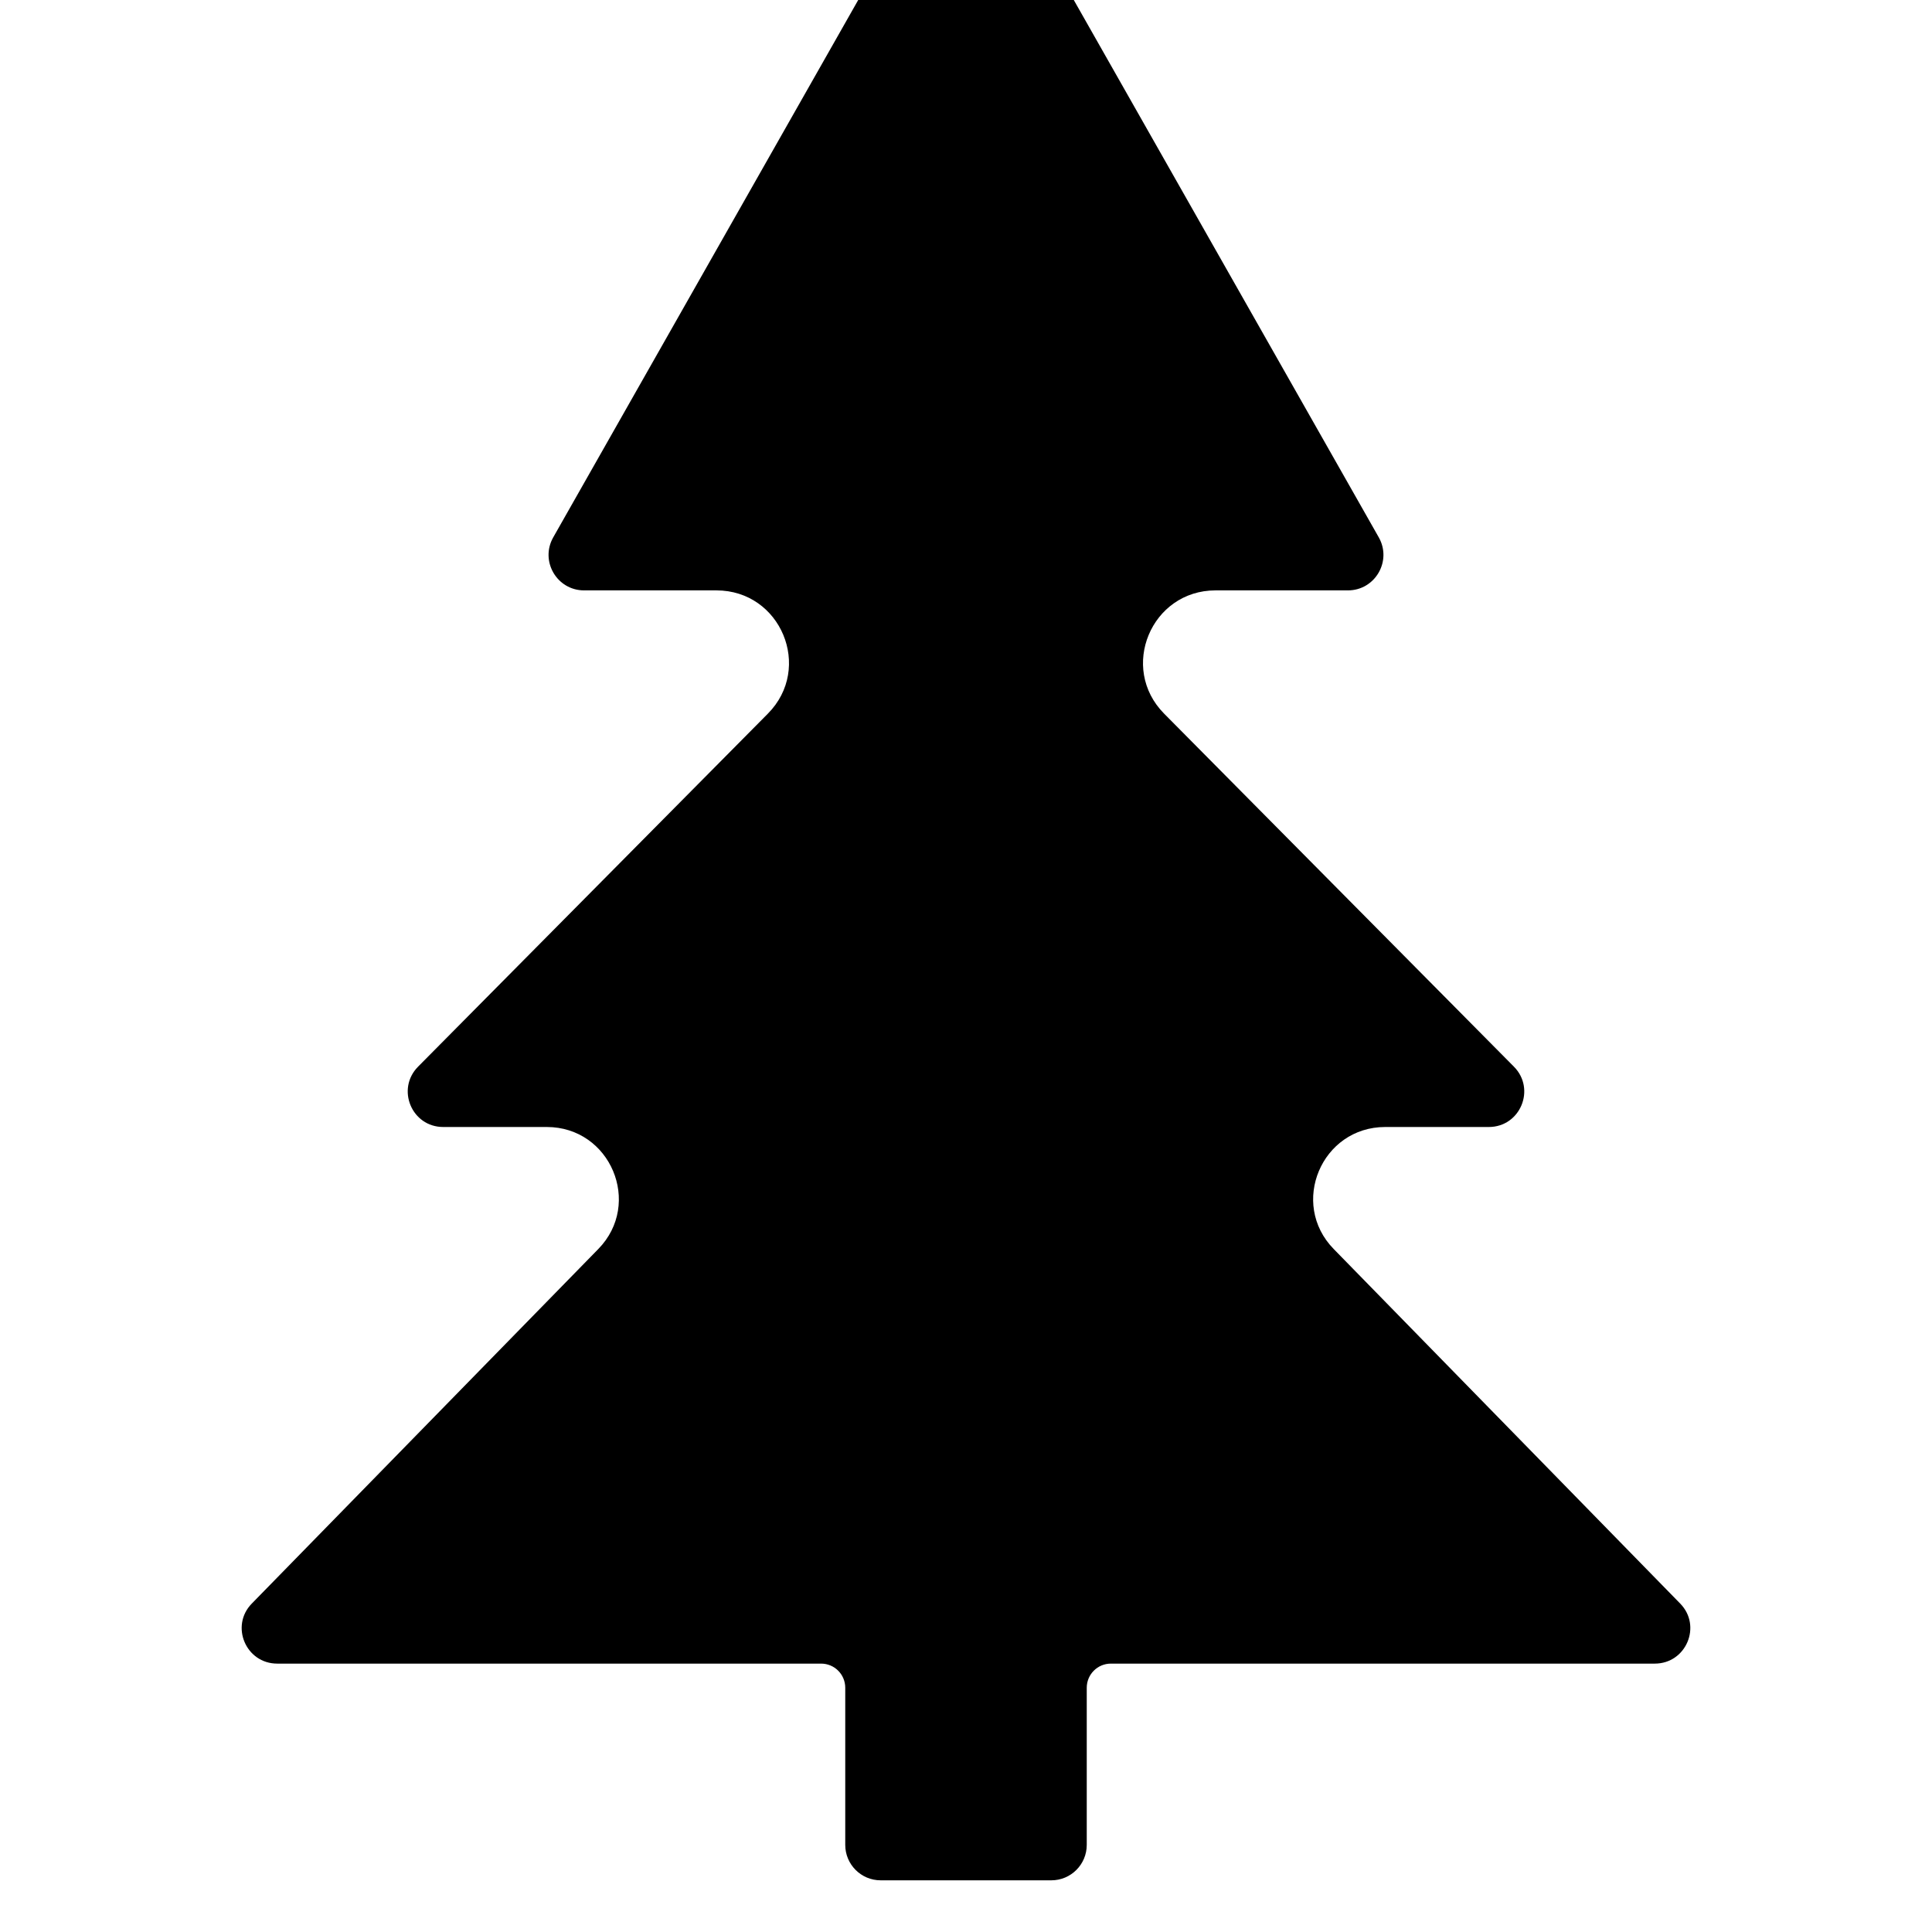
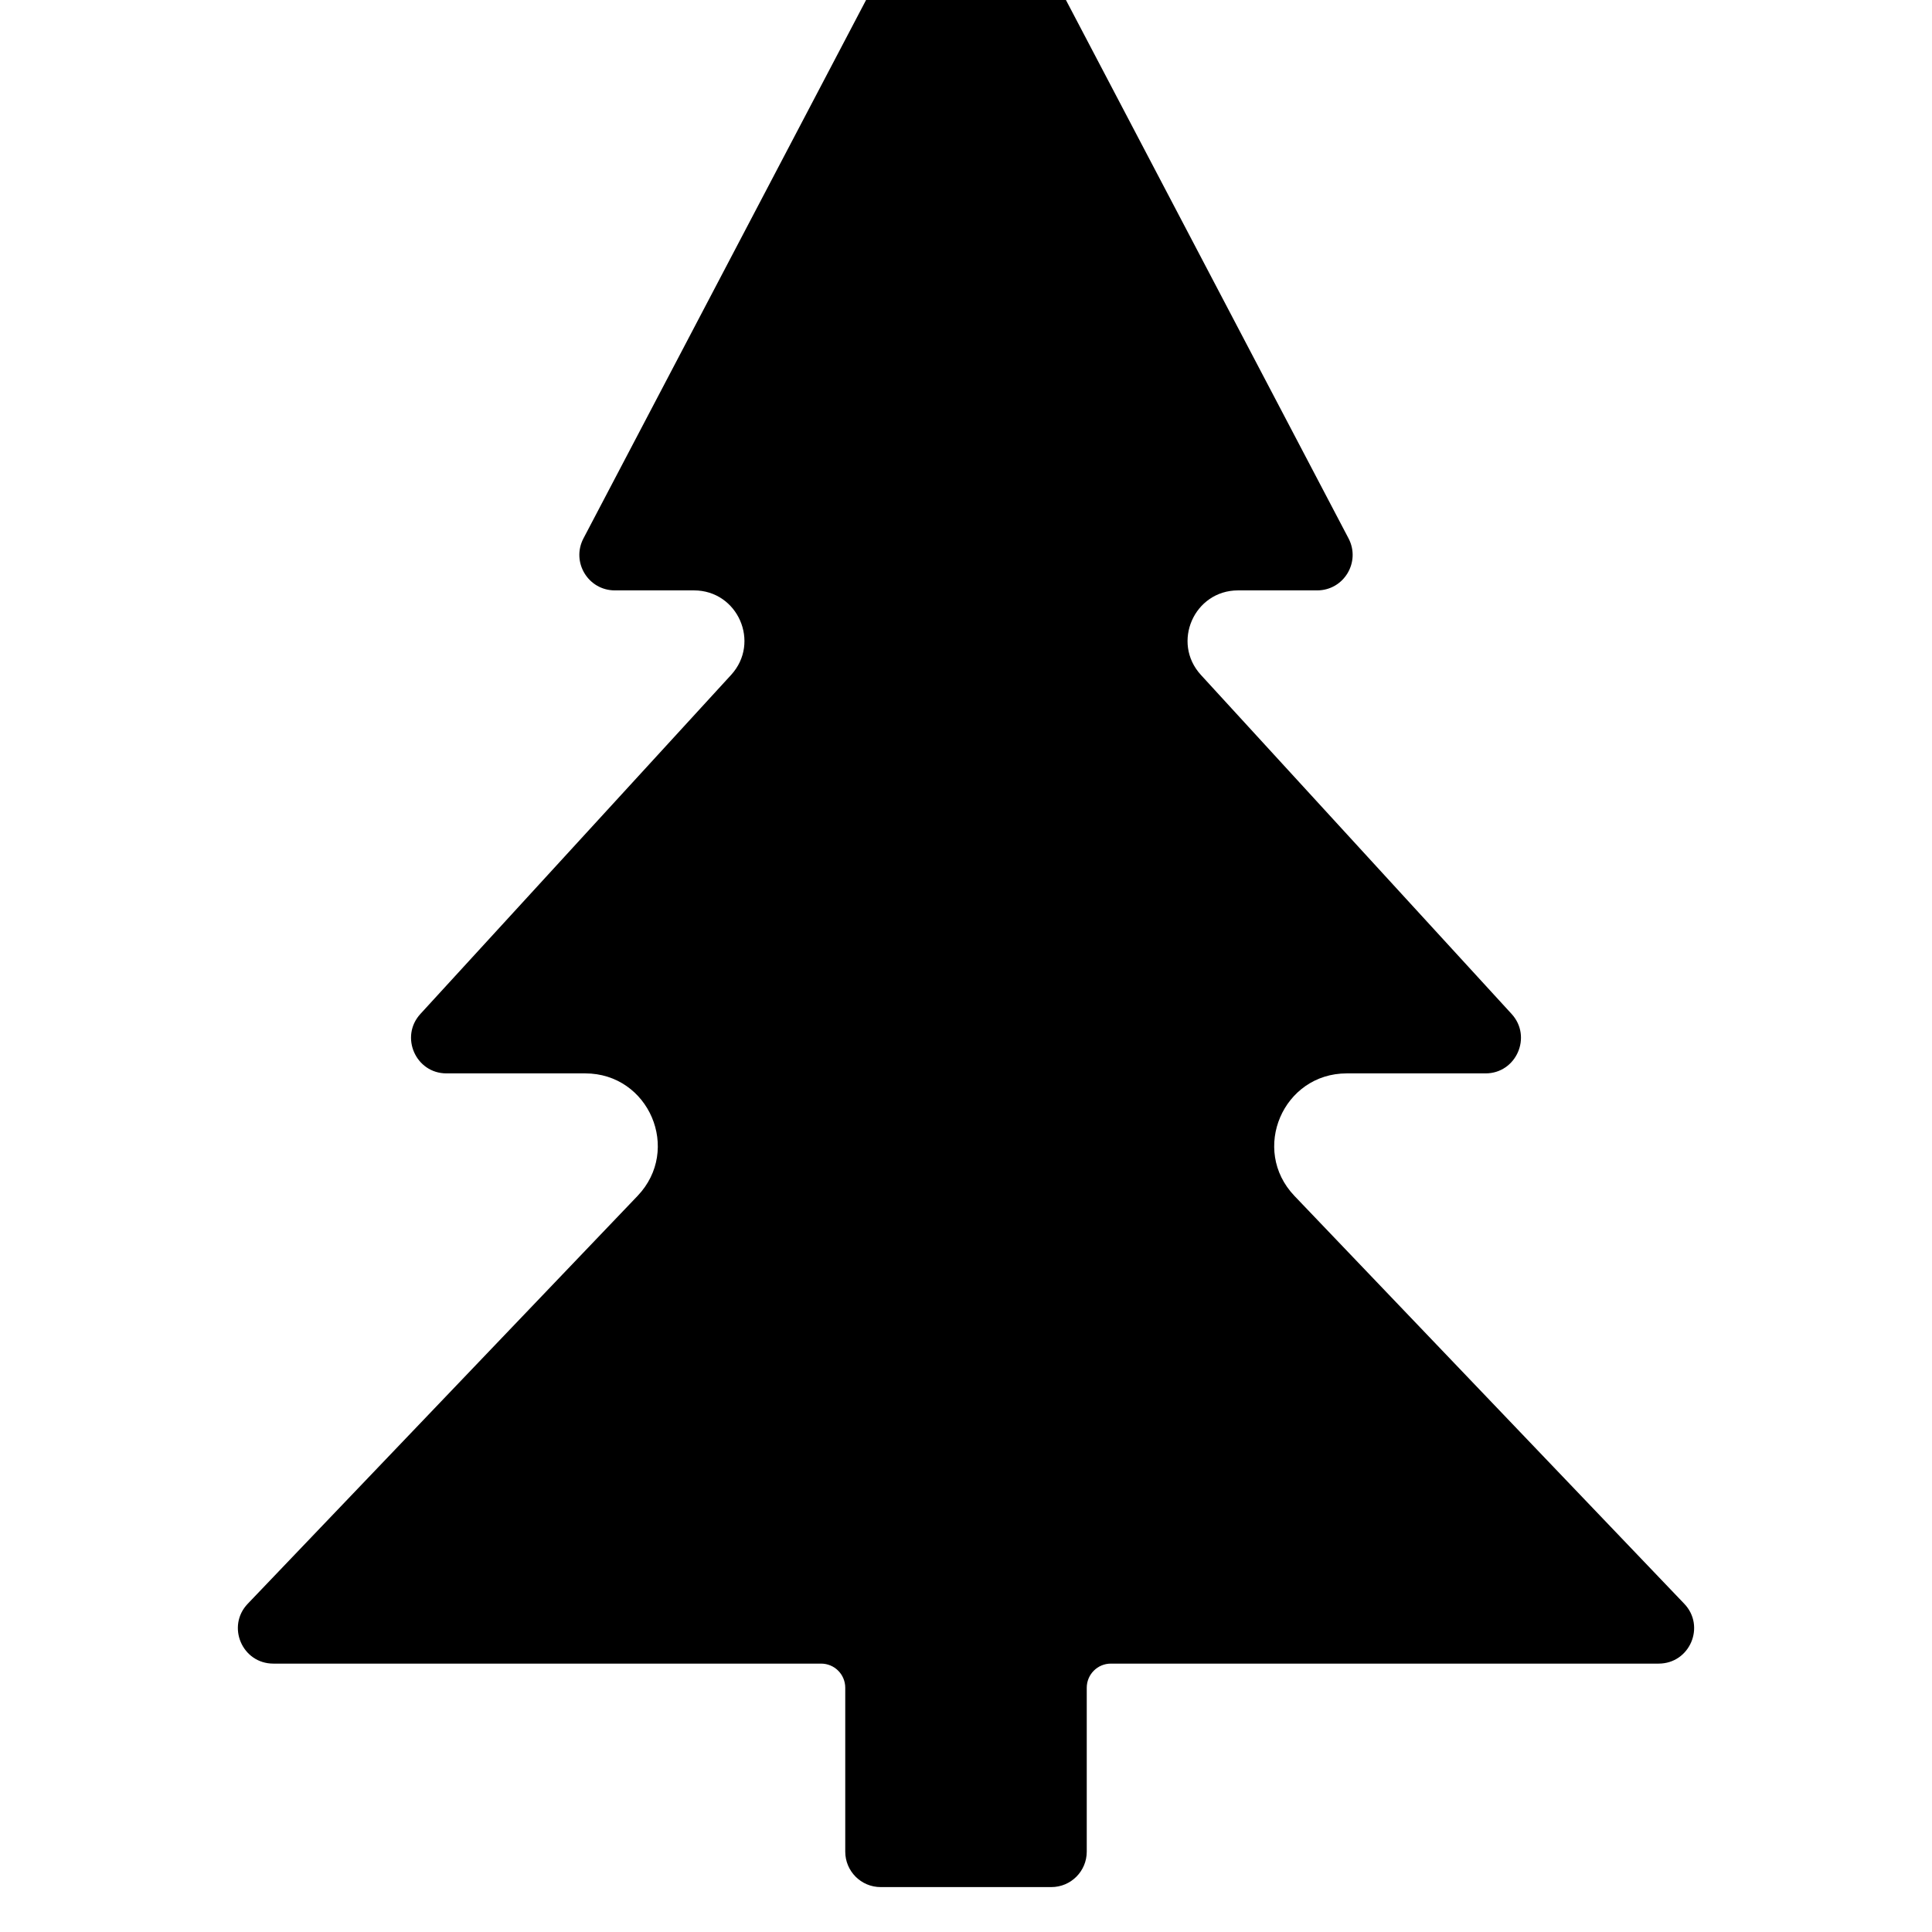
<svg xmlns="http://www.w3.org/2000/svg" width="12" height="12" viewBox="0 0 12 12">
-   <path fill="currentColor" d="M6.191 -0.843L8.564 3.338C8.647 3.485 8.541 3.667 8.372 3.667L7.55 3.667C7.15 3.667 6.949 4.149 7.231 4.433L9.403 6.625C9.541 6.764 9.443 7 9.247 7L8.604 7C8.208 7 8.008 7.476 8.284 7.758L10.436 9.96C10.572 10.099 10.473 10.333 10.278 10.333L6.9 10.333C6.817 10.333 6.75 10.4 6.75 10.483L6.75 11.459C6.75 11.58 6.652 11.679 6.53 11.679L5.47 11.679C5.348 11.679 5.25 11.58 5.25 11.459L5.25 10.483C5.25 10.4 5.183 10.333 5.1 10.333L1.722 10.333C1.527 10.333 1.428 10.099 1.564 9.96L3.716 7.758C3.992 7.476 3.792 7 3.396 7L2.753 7C2.557 7 2.459 6.764 2.597 6.625L4.769 4.433C5.051 4.149 4.85 3.667 4.45 3.667L3.628 3.667C3.459 3.667 3.353 3.485 3.436 3.338L5.809 -0.843C5.893 -0.992 6.107 -0.992 6.191 -0.843Z" />
+   <path fill="currentColor" d="M6.195 -0.811L8.376 3.344C8.453 3.491 8.347 3.667 8.181 3.667L7.69 3.667C7.417 3.667 7.275 3.991 7.459 4.192L9.389 6.298C9.518 6.439 9.418 6.667 9.227 6.667L8.365 6.667C7.969 6.667 7.766 7.141 8.04 7.428L10.461 9.961C10.595 10.101 10.496 10.333 10.302 10.333L6.9 10.333C6.817 10.333 6.75 10.4 6.75 10.483L6.75 11.501C6.75 11.622 6.652 11.721 6.53 11.721L5.47 11.721C5.348 11.721 5.25 11.622 5.25 11.501L5.25 10.483C5.25 10.4 5.183 10.333 5.1 10.333L1.698 10.333C1.504 10.333 1.405 10.101 1.539 9.961L3.96 7.428C4.234 7.141 4.031 6.667 3.635 6.667L2.773 6.667C2.582 6.667 2.482 6.439 2.611 6.298L4.541 4.192C4.725 3.991 4.583 3.667 4.31 3.667L3.819 3.667C3.653 3.667 3.547 3.491 3.624 3.344L5.805 -0.811C5.888 -0.969 6.112 -0.969 6.195 -0.811Z" />
</svg>
